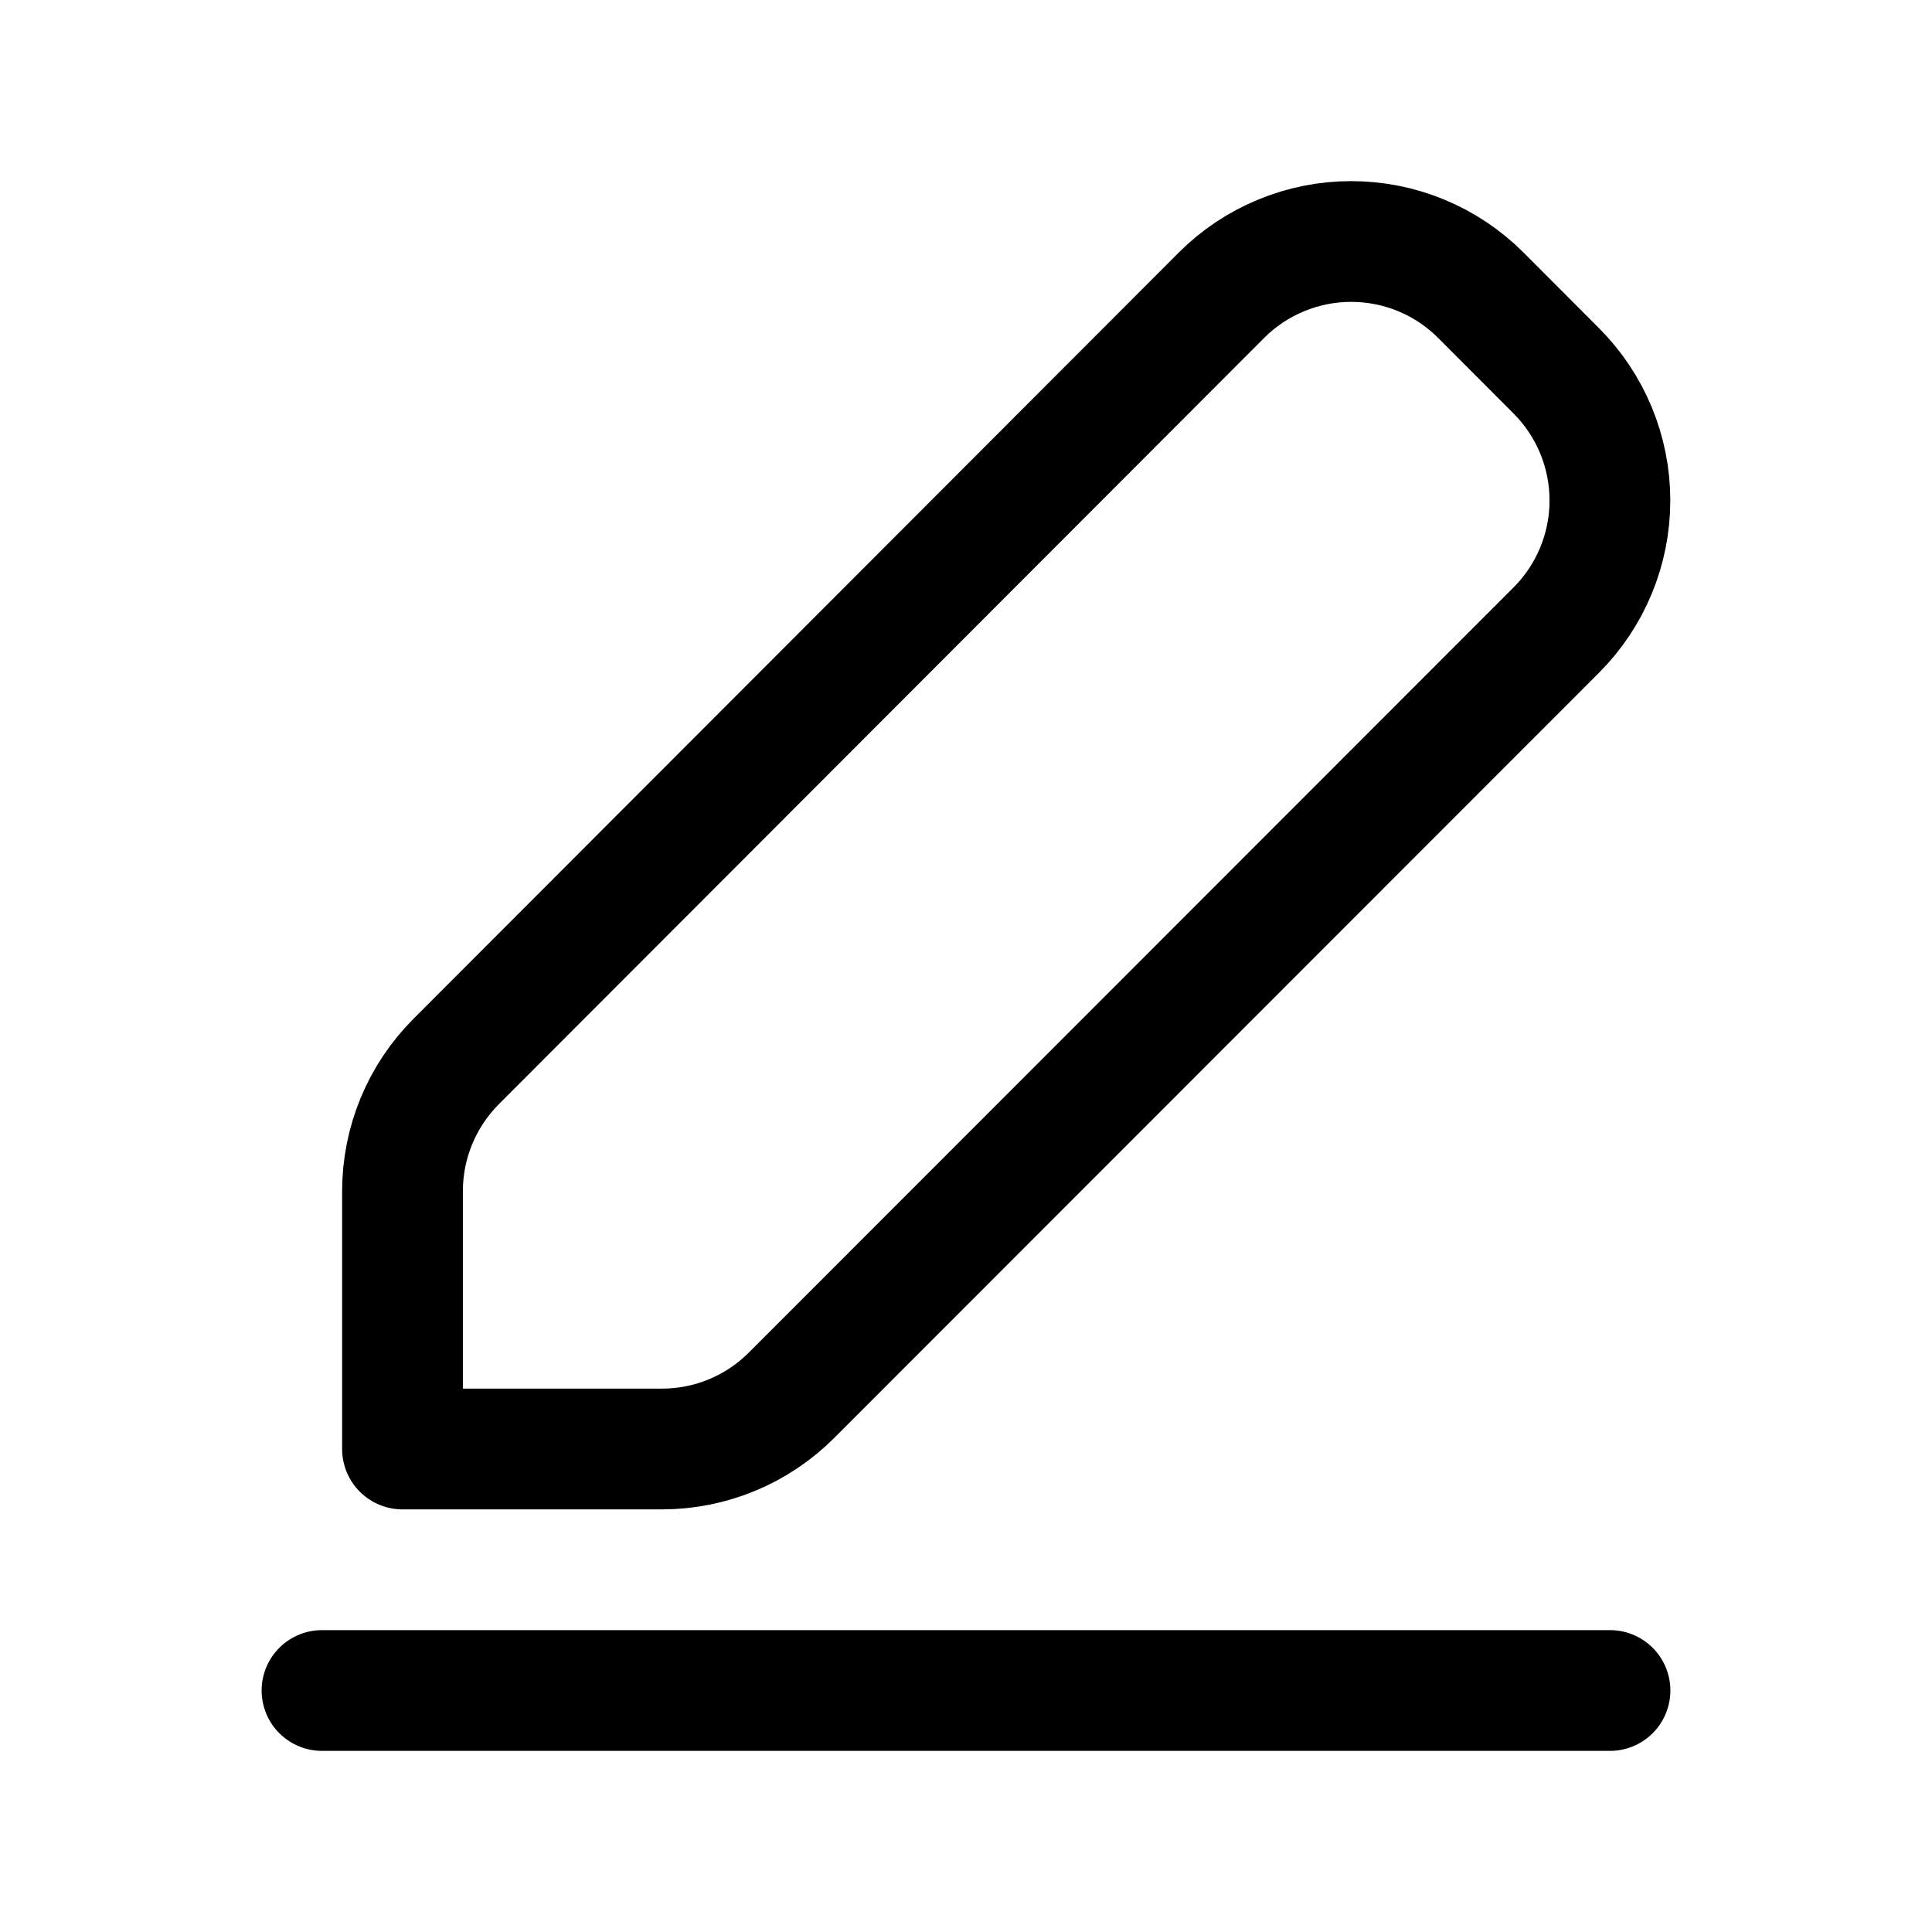
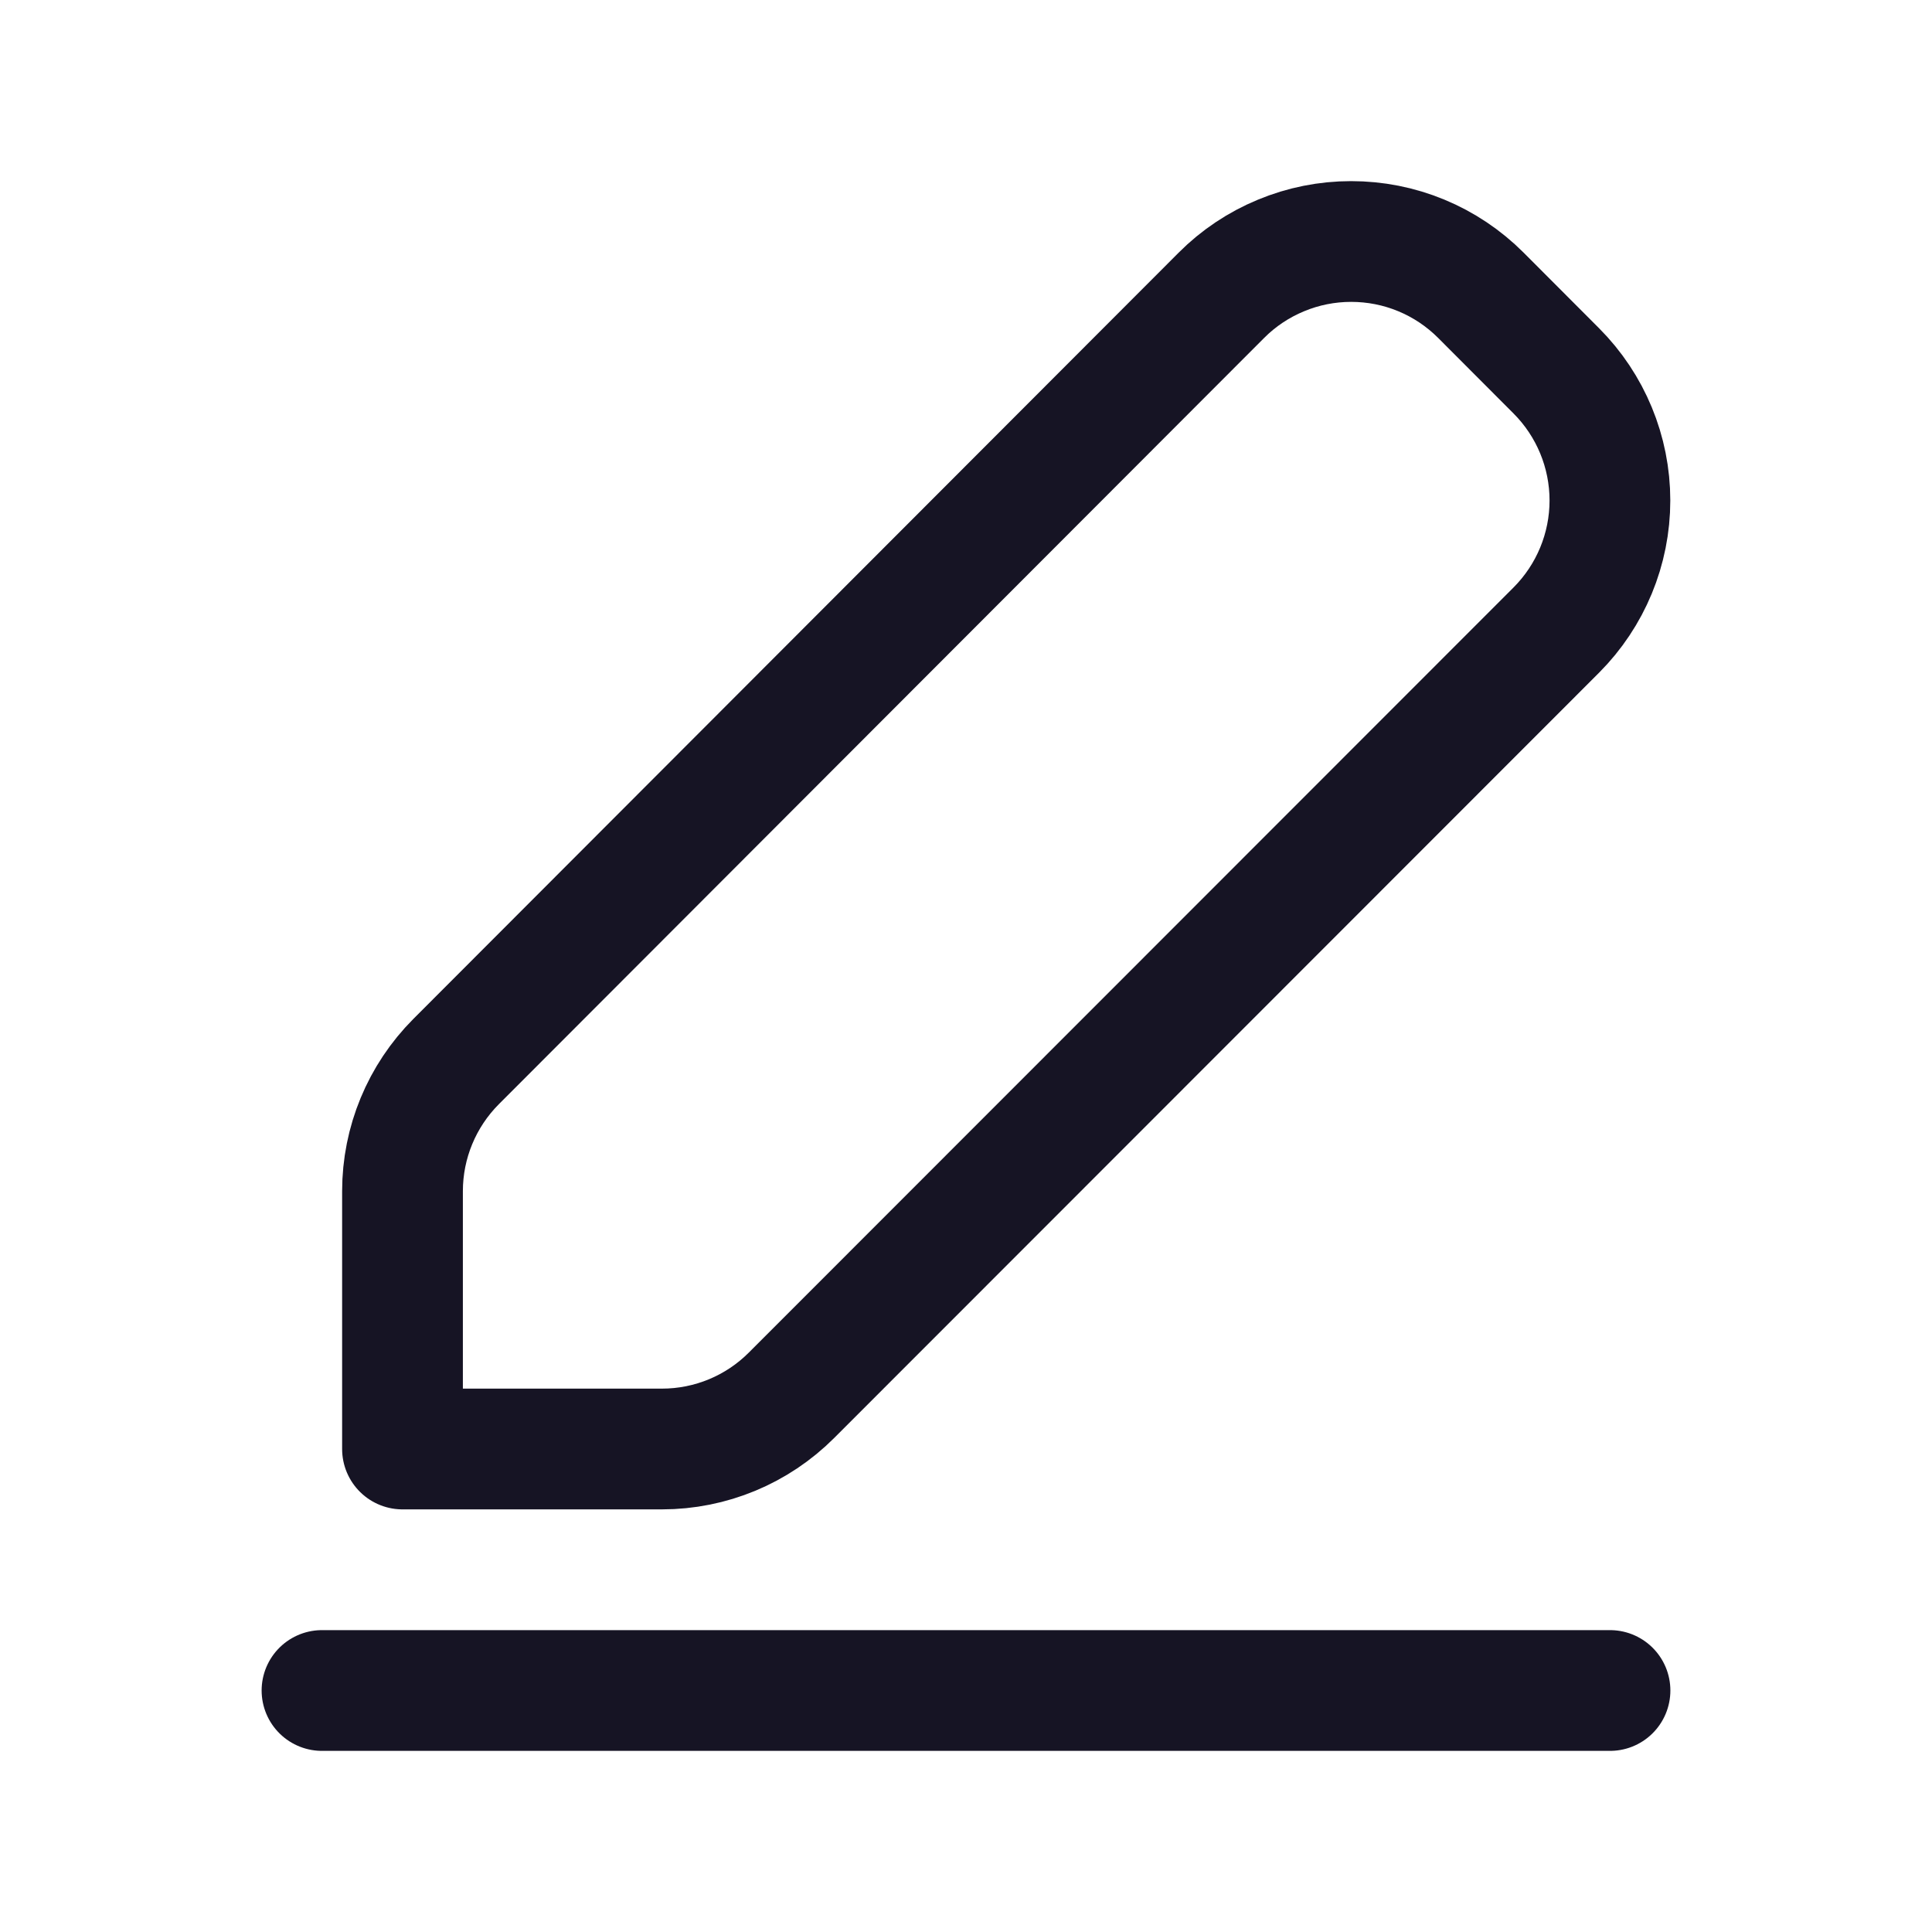
<svg xmlns="http://www.w3.org/2000/svg" width="24" height="24" viewBox="0 0 24 24" fill="none">
-   <path d="M4 21H20M5.666 13.187C5.24 13.614 5 14.193 5 14.797V18H8.223C8.827 18 9.406 17.76 9.833 17.332L19.333 7.827C19.759 7.4 19.999 6.821 19.999 6.217C19.999 5.613 19.759 5.034 19.333 4.607L18.395 3.667C18.183 3.455 17.932 3.287 17.656 3.173C17.379 3.058 17.083 3 16.784 3C16.485 3 16.188 3.059 15.912 3.174C15.636 3.288 15.384 3.456 15.173 3.668L5.666 13.187Z" stroke="black" stroke-width="1.5" stroke-linecap="round" stroke-linejoin="round" />
+   <path d="M4 21H20M5.666 13.187C5.24 13.614 5 14.193 5 14.797V18H8.223C8.827 18 9.406 17.76 9.833 17.332L19.333 7.827C19.759 7.4 19.999 6.821 19.999 6.217C19.999 5.613 19.759 5.034 19.333 4.607L18.395 3.667C18.183 3.455 17.932 3.287 17.656 3.173C17.379 3.058 17.083 3 16.784 3C16.485 3 16.188 3.059 15.912 3.174C15.636 3.288 15.384 3.456 15.173 3.668L5.666 13.187Z" stroke="#161424" stroke-width="1.5" stroke-linecap="round" stroke-linejoin="round" />
</svg>
